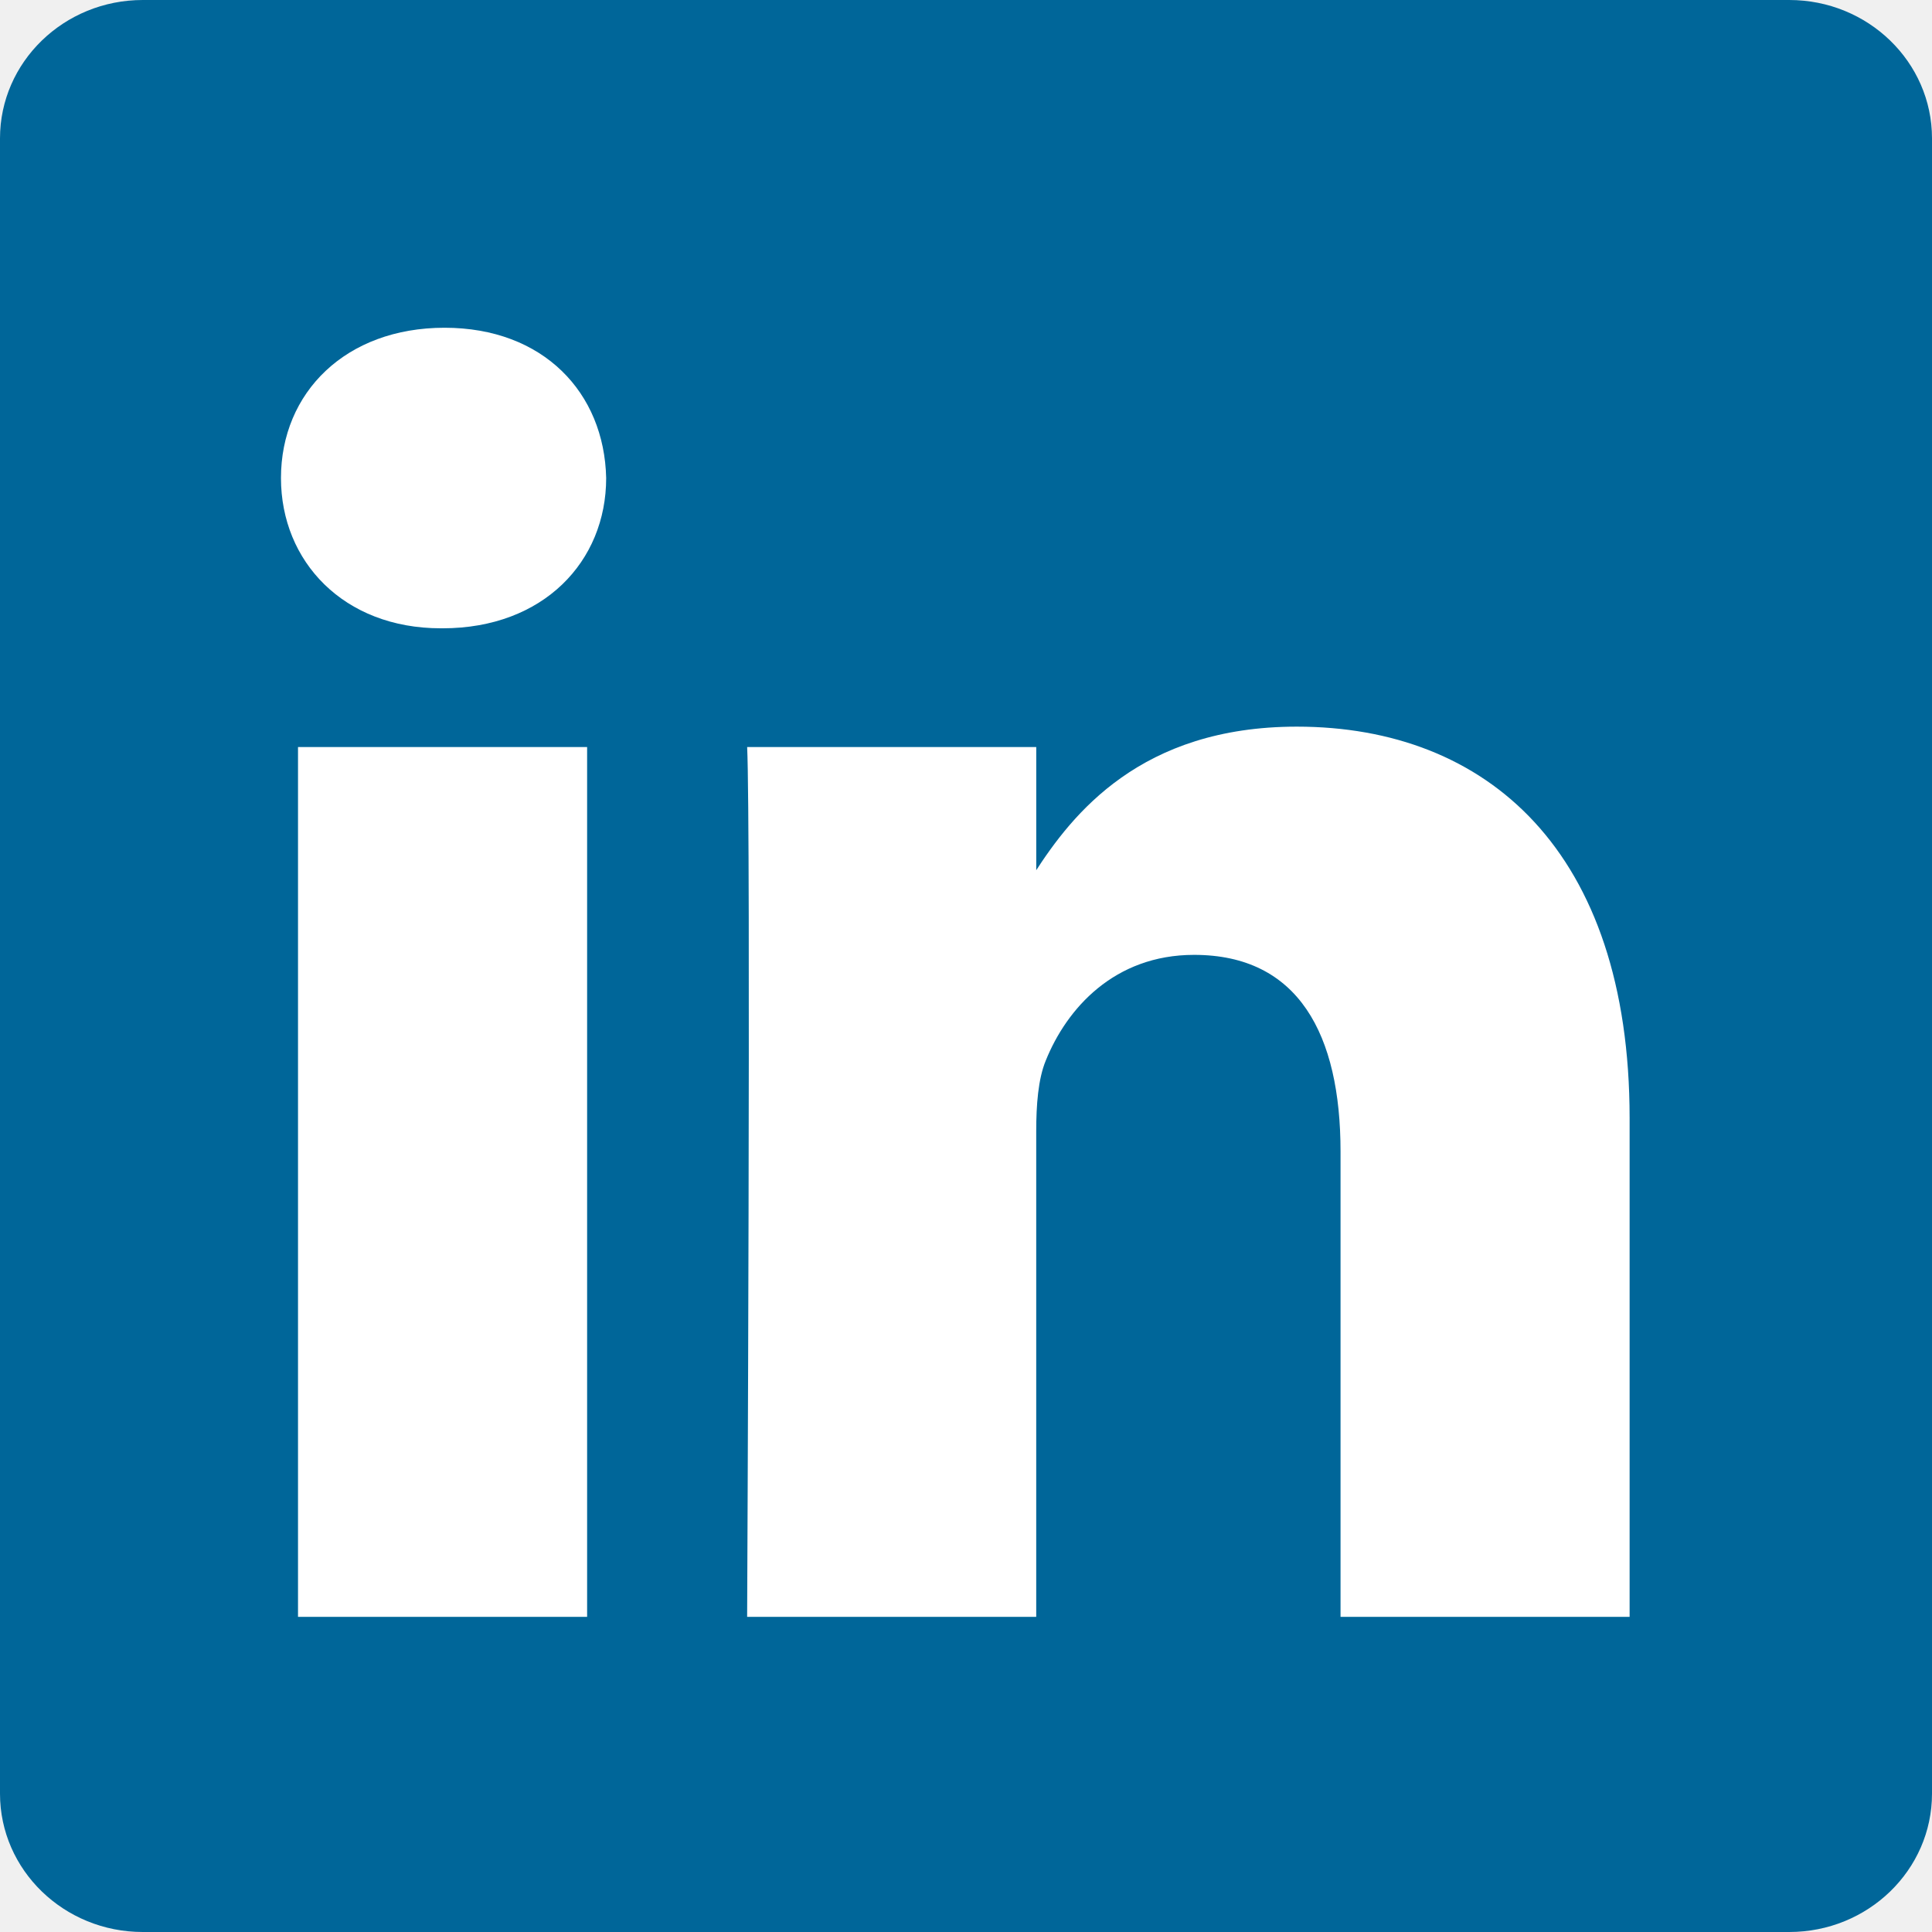
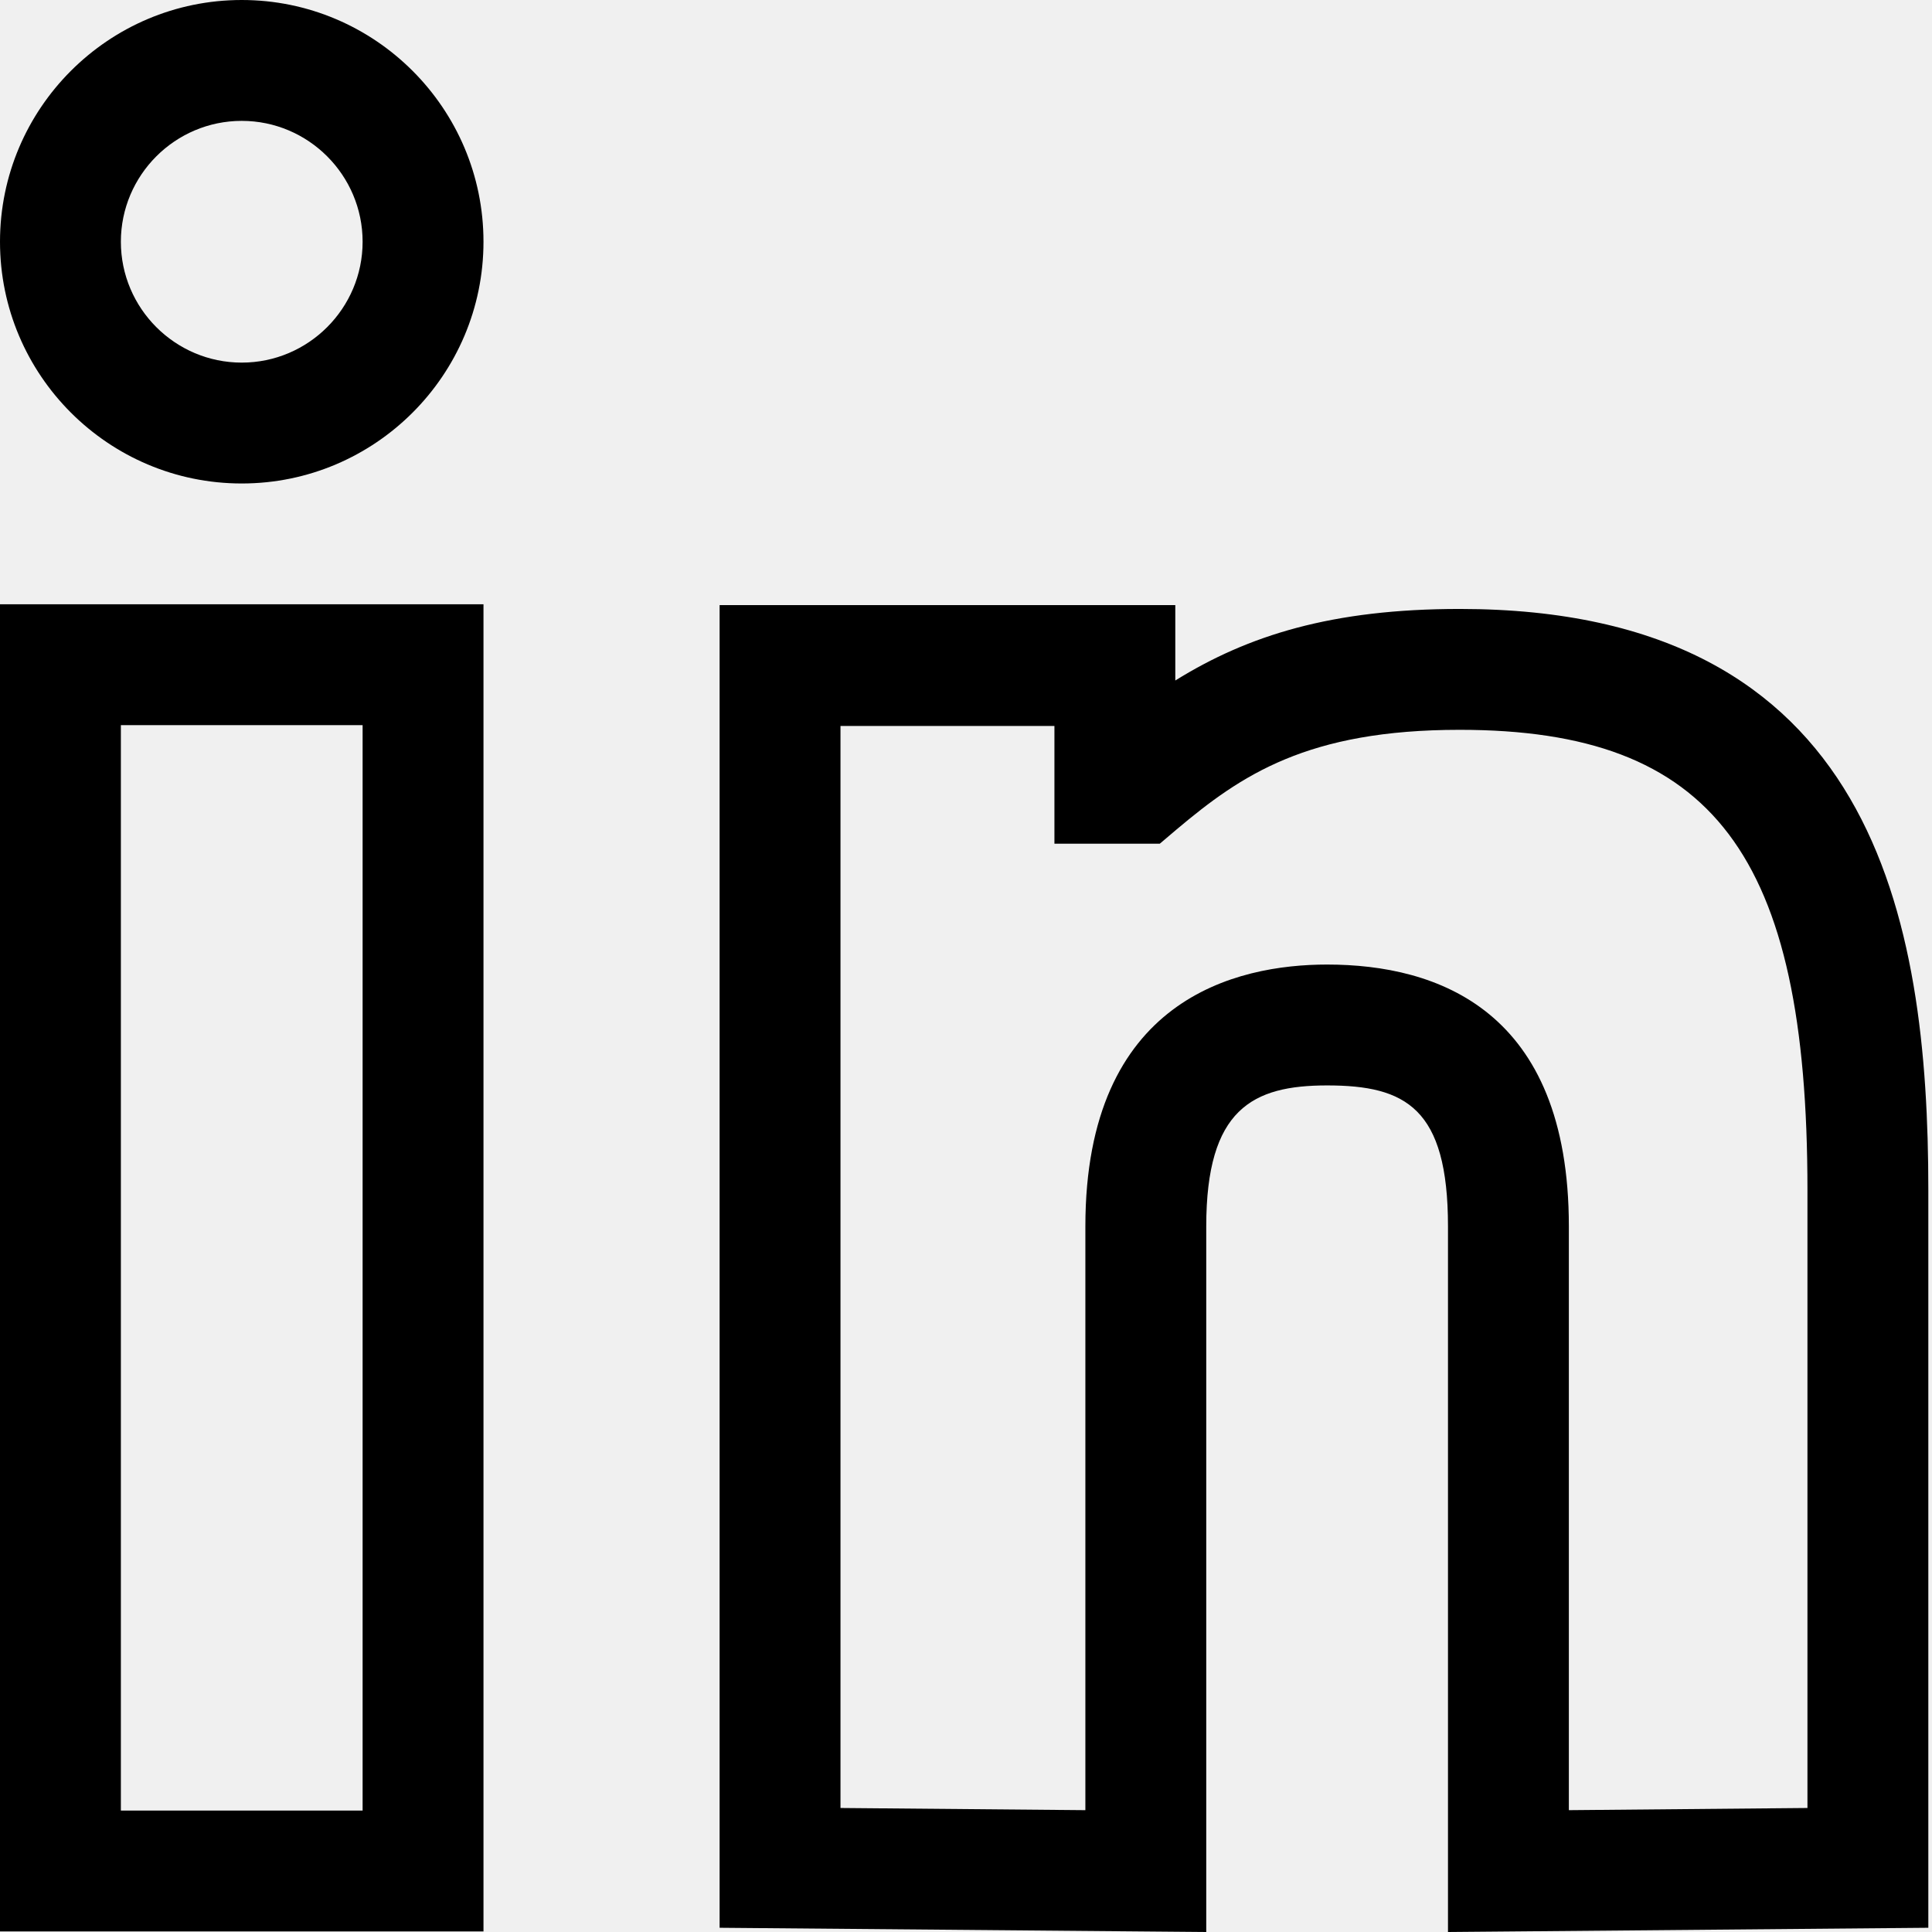
- <svg xmlns="http://www.w3.org/2000/svg" viewBox="0 0 256 256" fill="#000000">
+ <svg xmlns="http://www.w3.org/2000/svg" fill="##101010" viewBox="0 0 1920 1920">
  <g id="SVGRepo_bgCarrier" stroke-width="0" />
  <g id="SVGRepo_tracerCarrier" stroke-linecap="round" stroke-linejoin="round" />
  <g id="SVGRepo_iconCarrier">
-     <g fill="none">
-       <path d="M0 18.338C0 8.216 8.474 0 18.92 0h218.16C247.53 0 256 8.216 256 18.338v219.327C256 247.79 247.53 256 237.08 256H18.92C8.475 256 0 247.791 0 237.668V18.335z" fill="#069" />
-       <path d="M77.796 214.238V98.986H39.488v115.252H77.8zM58.65 83.253c13.356 0 21.671-8.85 21.671-19.91-.25-11.312-8.315-19.915-21.417-19.915-13.111 0-21.674 8.603-21.674 19.914 0 11.06 8.312 19.91 21.169 19.91h.248zM99 214.238h38.305v-64.355c0-3.44.25-6.889 1.262-9.346 2.768-6.885 9.071-14.012 19.656-14.012 13.858 0 19.405 10.568 19.405 26.063v61.65h38.304v-66.082c0-35.399-18.896-51.872-44.099-51.872-20.663 0-29.738 11.549-34.78 19.415h.255V98.99H99.002c.5 10.812-.003 115.252-.003 115.252z" fill="#ffffff" />
-     </g>
+     <path d="M1168 601.321v74.955c72.312-44.925 155.796-71.11 282.643-71.11 412.852 0 465.705 308.588 465.705 577.417v733.213L1438.991 1920v-701.261c0-117.718-42.162-140.06-120.12-140.06-74.114 0-120.12 23.423-120.12 140.06V1920l-483.604-4.204V601.32H1168Zm-687.52-.792v1318.918H0V600.53h480.48Zm-120.12 120.12H120.12v1078.678h240.24V720.65Zm687.52.792H835.267v1075.316l243.364 2.162v-580.18c0-226.427 150.51-260.18 240.24-260.18 109.55 0 240.24 45.165 240.24 260.18v580.18l237.117-2.162v-614.174c0-333.334-93.573-457.298-345.585-457.298-151.472 0-217.057 44.925-281.322 98.98l-16.696 14.173H1047.88V721.441ZM240.24 0c132.493 0 240.24 107.748 240.24 240.24 0 132.493-107.747 240.24-240.24 240.24C107.748 480.48 0 372.733 0 240.24 0 107.748 107.748 0 240.24 0Zm0 120.12c-66.186 0-120.12 53.934-120.12 120.12s53.934 120.12 120.12 120.12 120.12-53.934 120.12-120.12-53.934-120.12-120.12-120.12Z" fill-rule="evenodd" />
  </g>
</svg>
